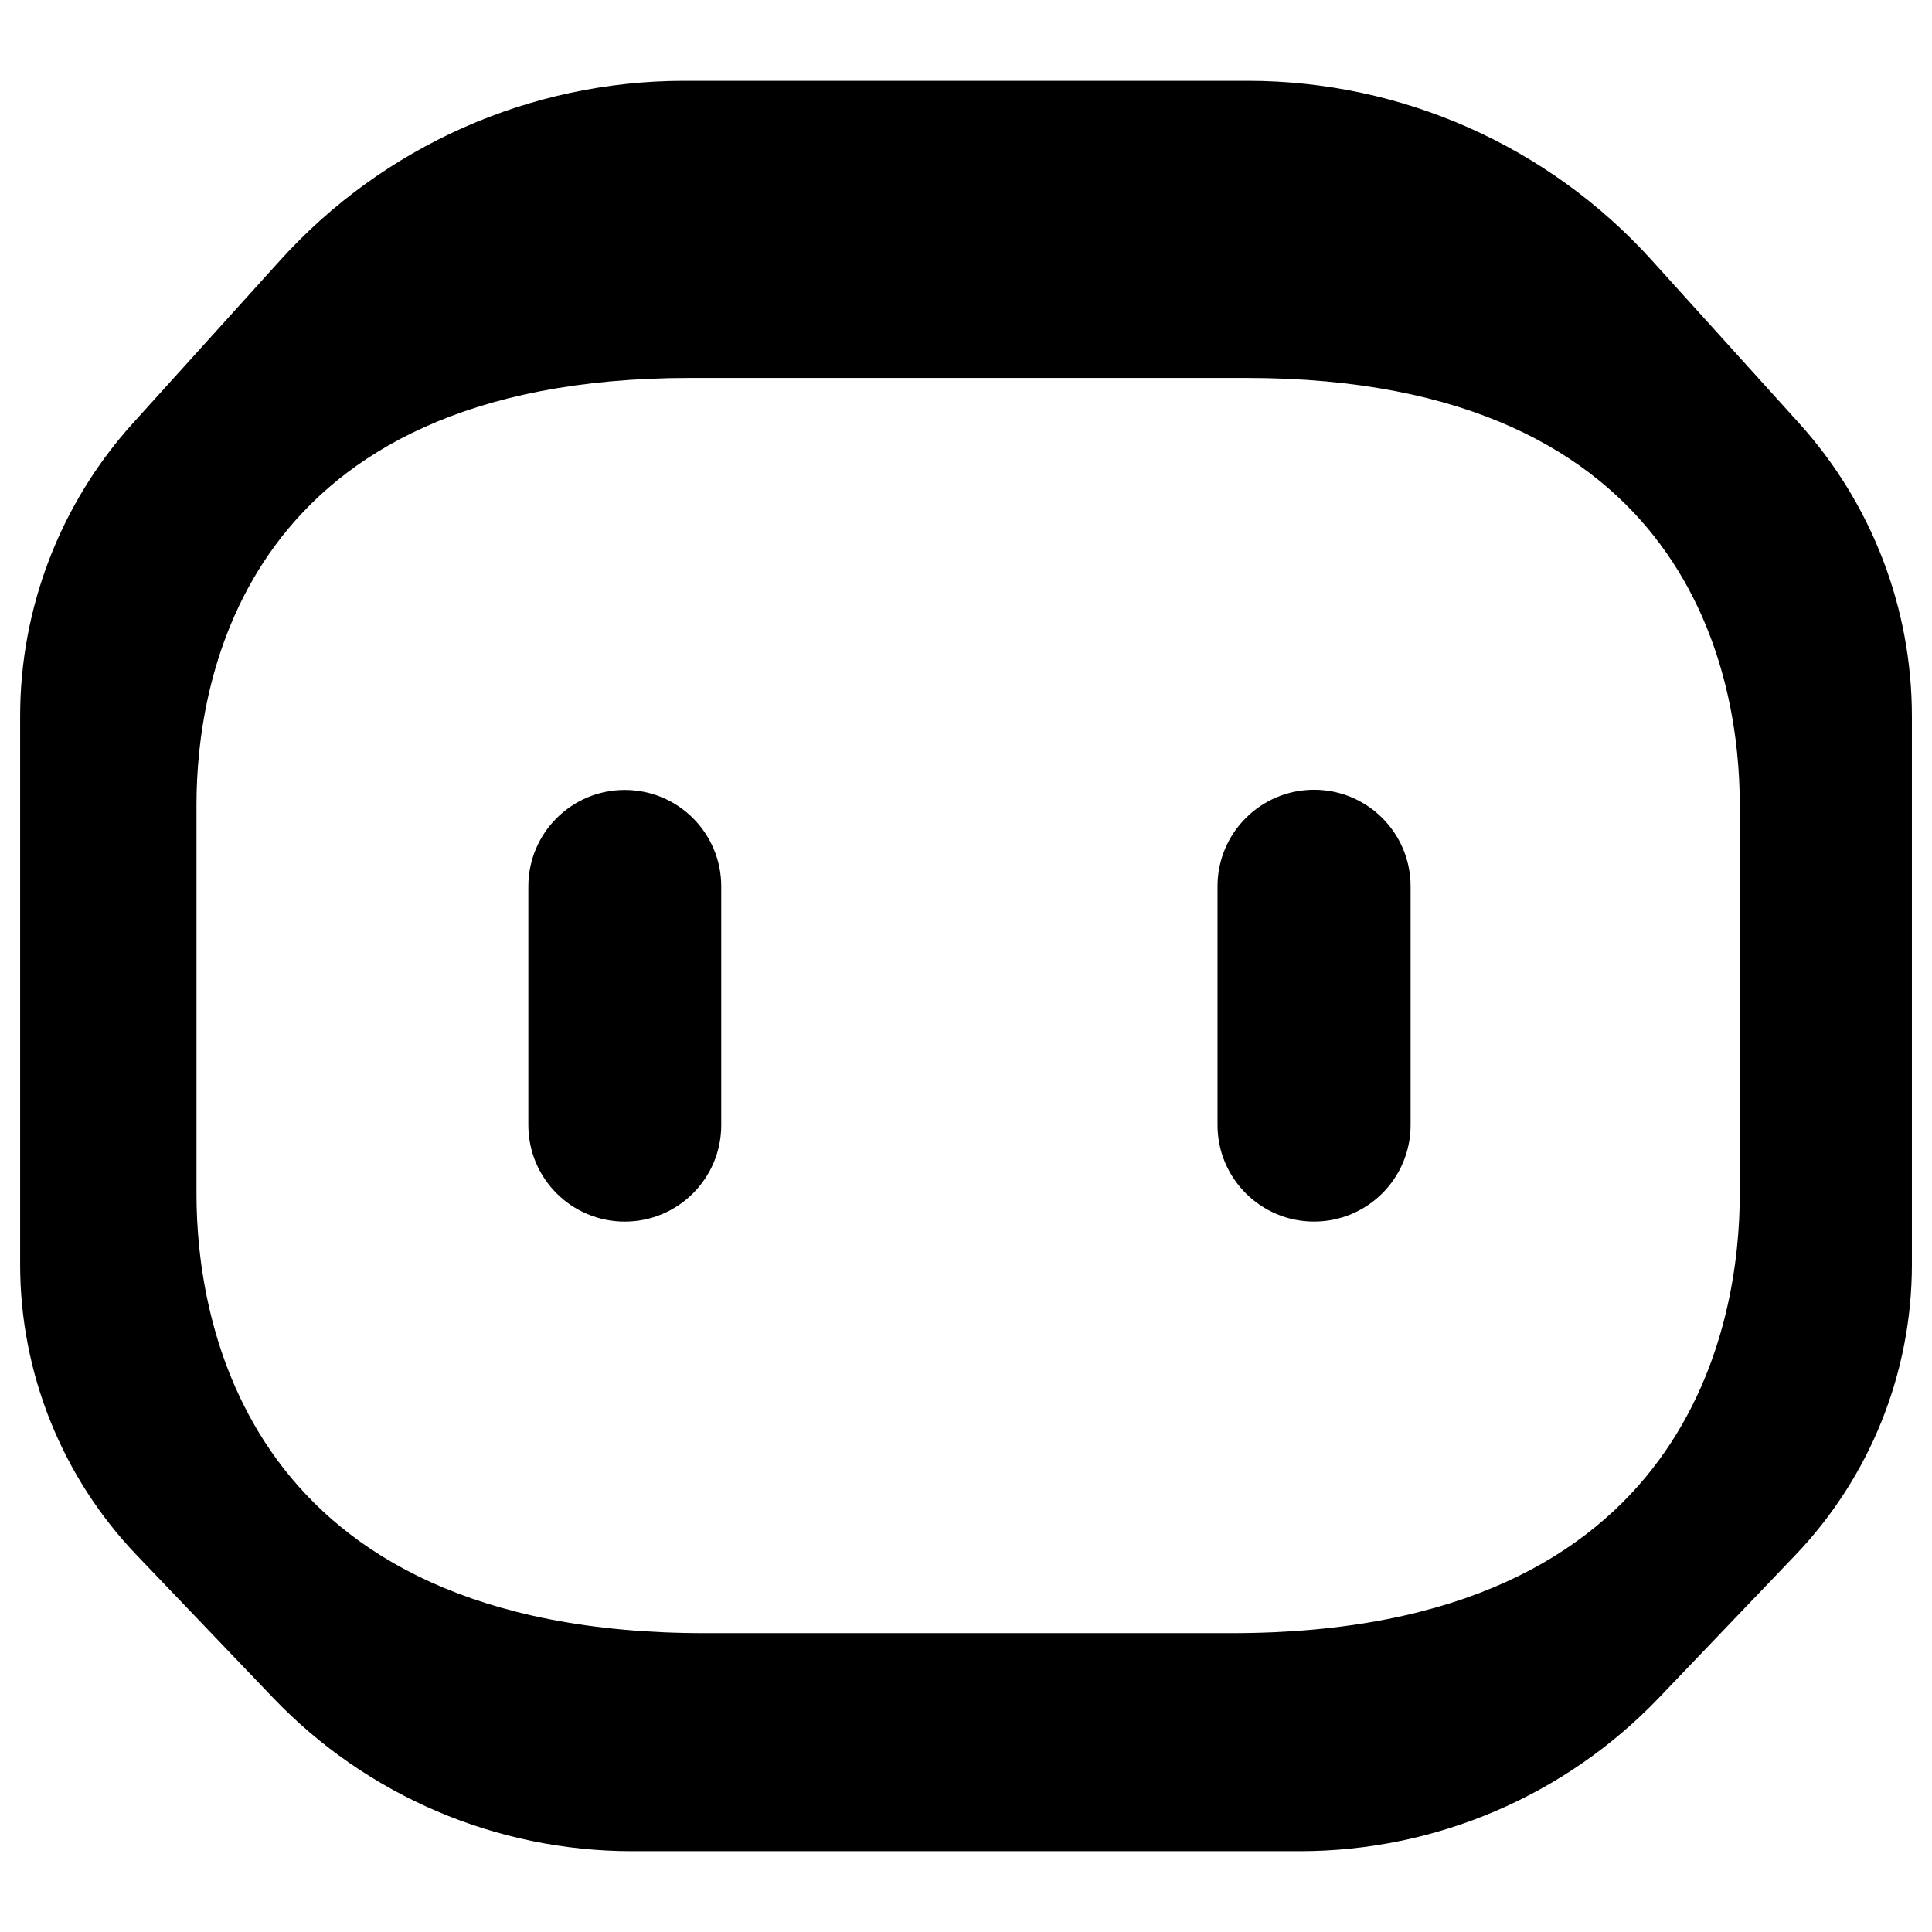
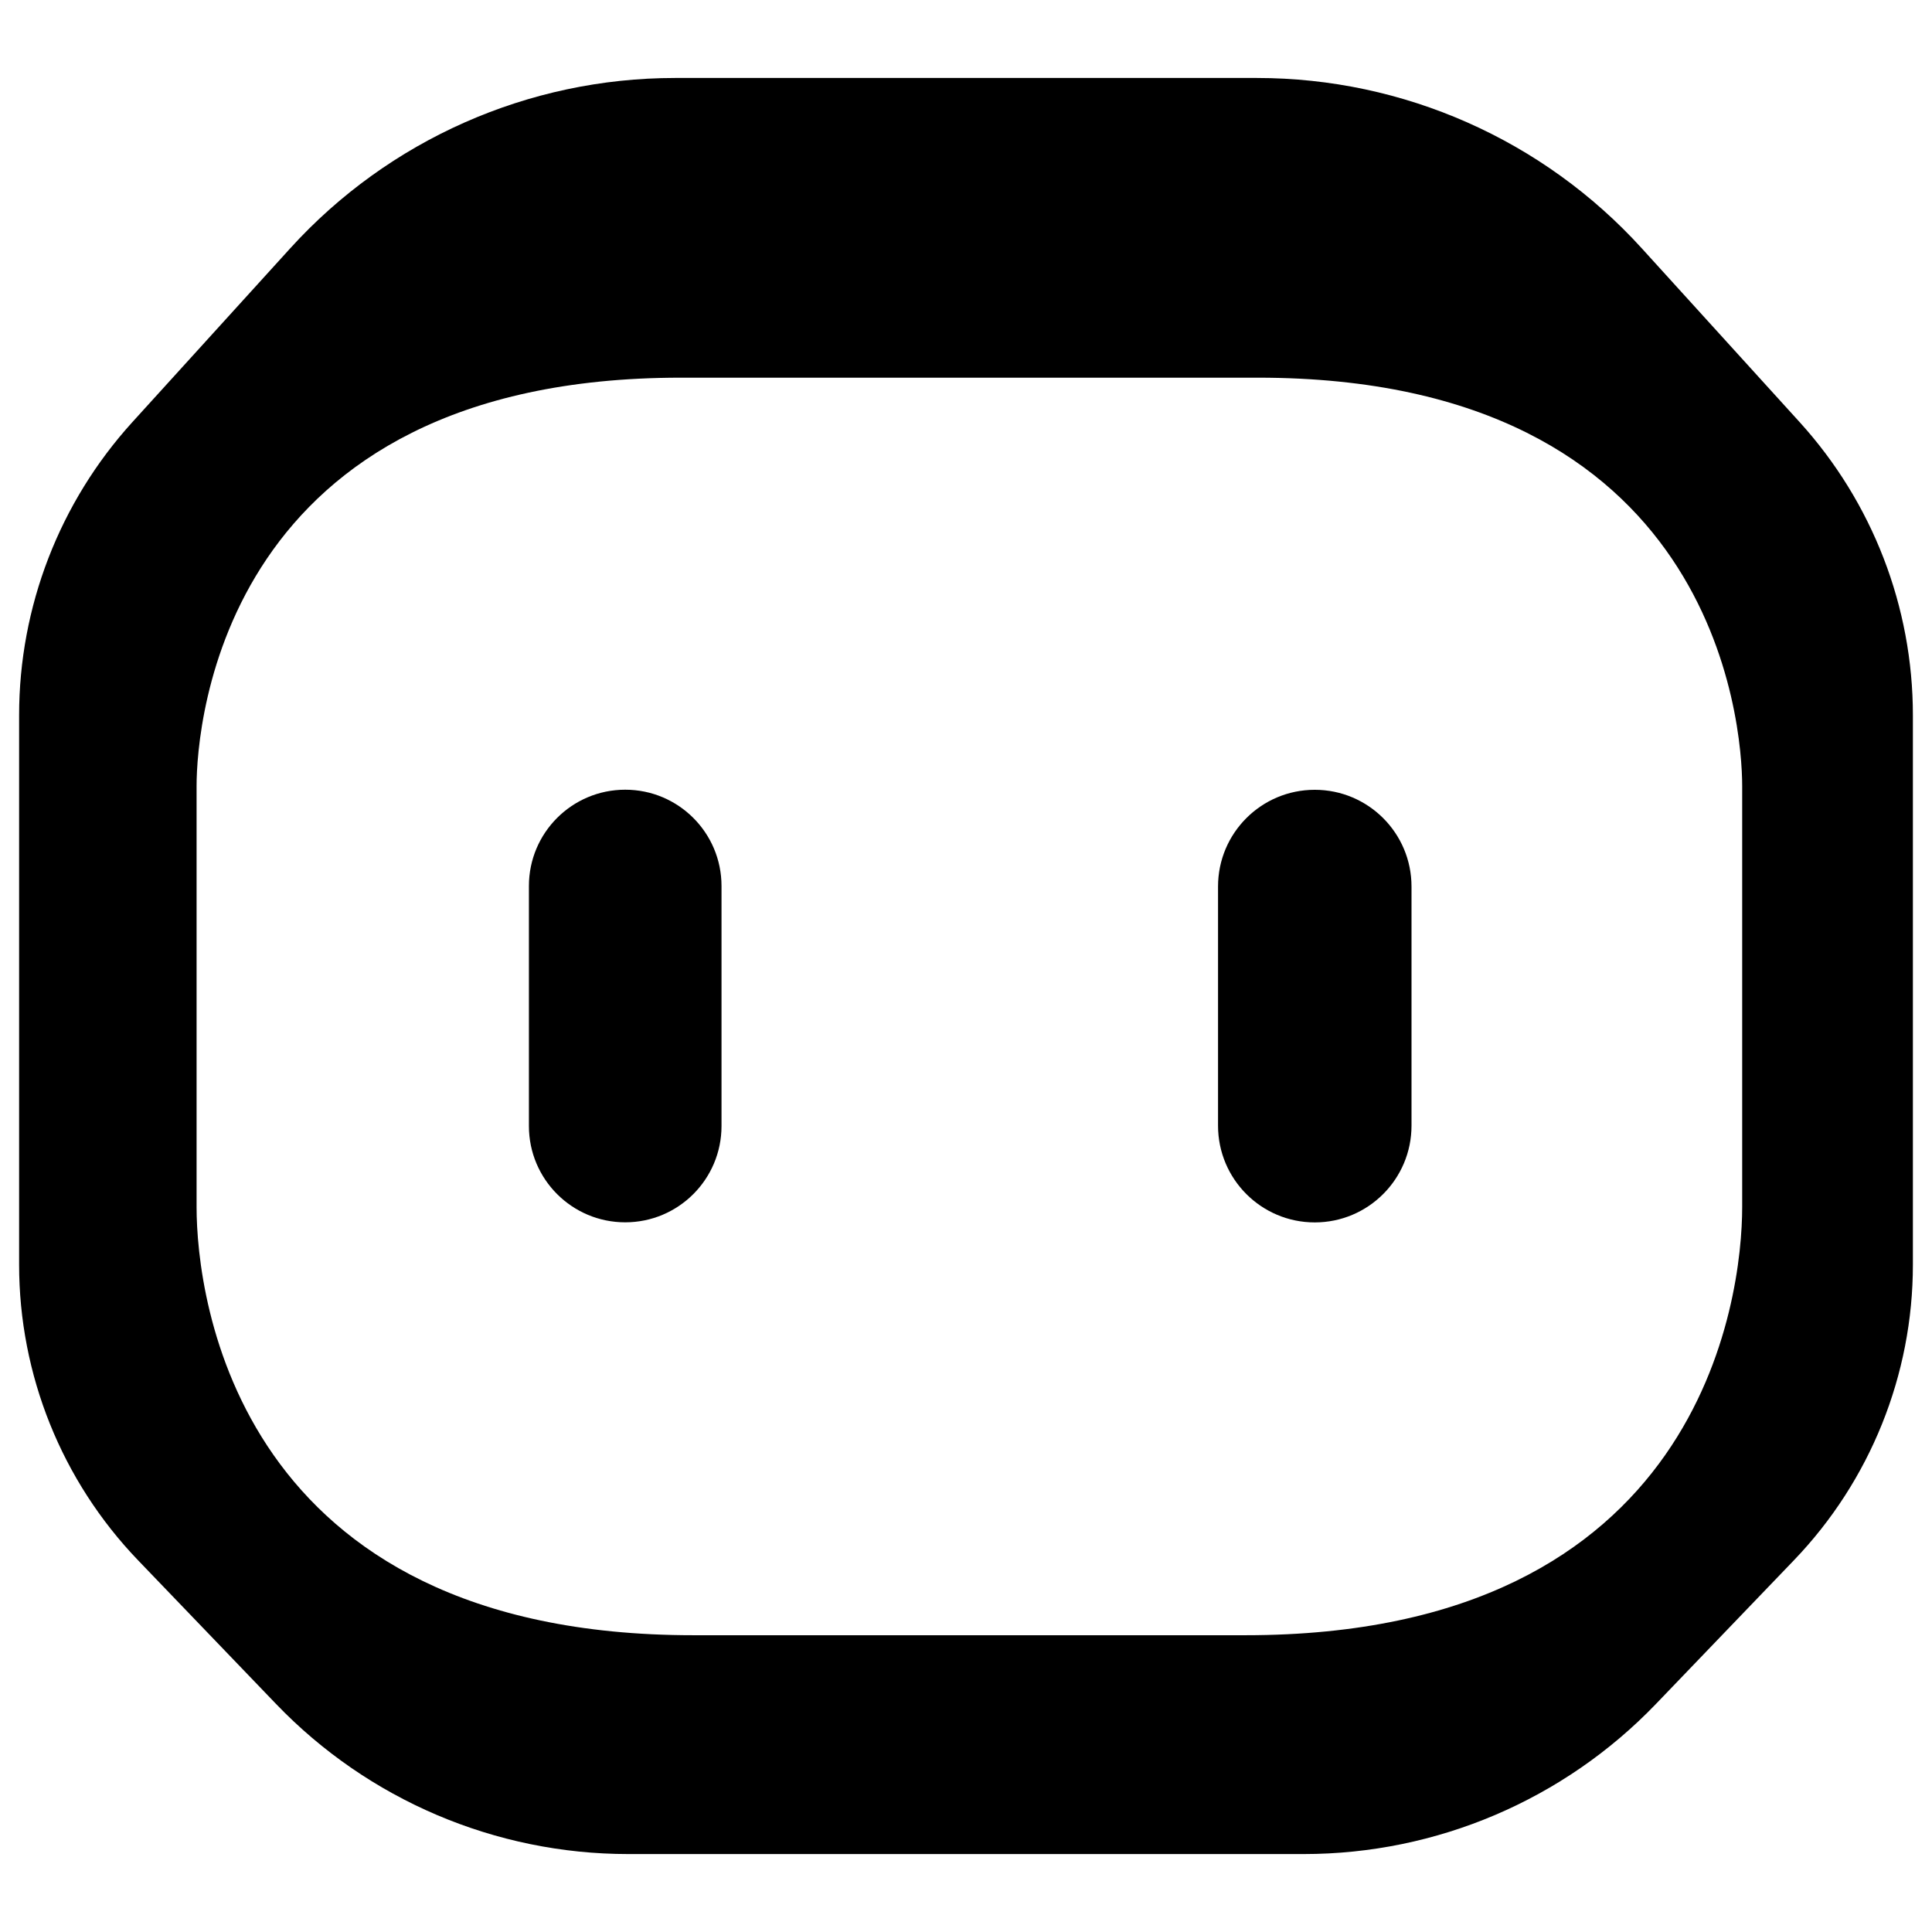
<svg xmlns="http://www.w3.org/2000/svg" viewBox="0 0 640 640" width="640" height="640" role="img" aria-label="Pegoles">
-   <path id="ring" fill="currentColor" fill-rule="evenodd" d="M92.86 86.18C127.06 48.36 175.68 26.77 226.67 26.77L413.33 26.77C464.33 26.77 512.94 48.36 547.14 86.18L595.96 140.18C620.02 166.78 633.34 201.38 633.34 237.25L633.34 418.9C633.34 454.76 619.51 489.23 594.73 515.15L549.56 562.39C518.52 594.87 475.55 613.23 430.63 613.23L209.37 613.23C164.45 613.23 121.48 594.87 90.44 562.39L45.27 515.15C20.49 489.23 6.67 454.76 6.67 418.9L6.67 237.25C6.67 201.38 19.99 166.78 44.04 140.18L92.86 86.18ZM228.57 125.2L412.84 125.2C560.95 125.2 576.32 225.54 576.32 266.52L576.32 395.64C576.32 436.63 561.01 541 408.01 541L233.4 541C80.41 541 65.09 436.63 65.09 395.64L65.09 266.52C65.09 225.54 80.46 125.2 228.57 125.2Z" />
-   <path id="eyes" fill="currentColor" d="M206.97 261.68C224.62 261.68 238.92 275.98 238.92 293.63L238.92 372.71C238.92 390.36 224.62 404.67 206.97 404.67C189.32 404.67 175.02 390.36 175.02 372.71L175.02 293.63C175.02 275.98 189.32 261.68 206.97 261.68ZM435.3 261.62C452.96 261.62 467.28 275.94 467.28 293.6L467.28 372.69C467.28 390.35 452.96 404.66 435.3 404.66C417.64 404.66 403.32 390.35 403.32 372.69L403.32 293.6C403.32 275.94 417.64 261.62 435.3 261.62Z" />
+   <path id="ring" fill="currentColor" fill-rule="evenodd" d="M96.14 82.26C128.77 46.32 175.07 25.83 223.61 25.83L416.38 25.83C464.93 25.83 511.22 46.32 543.86 82.26L596.16 139.84C620.29 166.42 633.67 201.03 633.67 236.94L633.67 418.93C633.67 455.44 619.54 490.54 594.25 516.87L548.55 564.46C518.04 596.22 475.91 614.18 431.87 614.18L208.12 614.18C164.09 614.18 121.95 596.22 91.45 564.46L45.74 516.87C20.45 490.54 6.33 455.44 6.33 418.93L6.33 236.94C6.33 201.03 19.7 166.42 43.84 139.84L96.14 82.26ZM225.53 125.11L416.7 125.11C568.45 125.11 577.12 239.83 577.12 260.4L577.12 399.88C577.12 429.8 563.95 541.69 412.57 541.69L229.66 541.69C78.28 541.69 65.12 429.8 65.12 399.88L65.12 260.4C65.12 239.83 73.78 125.11 225.53 125.11Z" />
+   <path id="eyes" fill="currentColor" d="M207.11 261.6C224.73 261.6 239.01 275.88 239.01 293.5L239.01 373.01C239.01 390.63 224.73 404.91 207.11 404.91C189.49 404.91 175.21 390.63 175.21 373.01L175.21 293.5C175.21 275.88 189.49 261.6 207.11 261.6ZM435.53 261.63C453.23 261.63 467.58 275.97 467.58 293.67L467.58 372.89C467.58 390.59 453.23 404.94 435.53 404.94C417.83 404.94 403.49 390.59 403.49 372.89L403.49 293.67C403.49 275.97 417.83 261.63 435.53 261.63Z" />
</svg>
